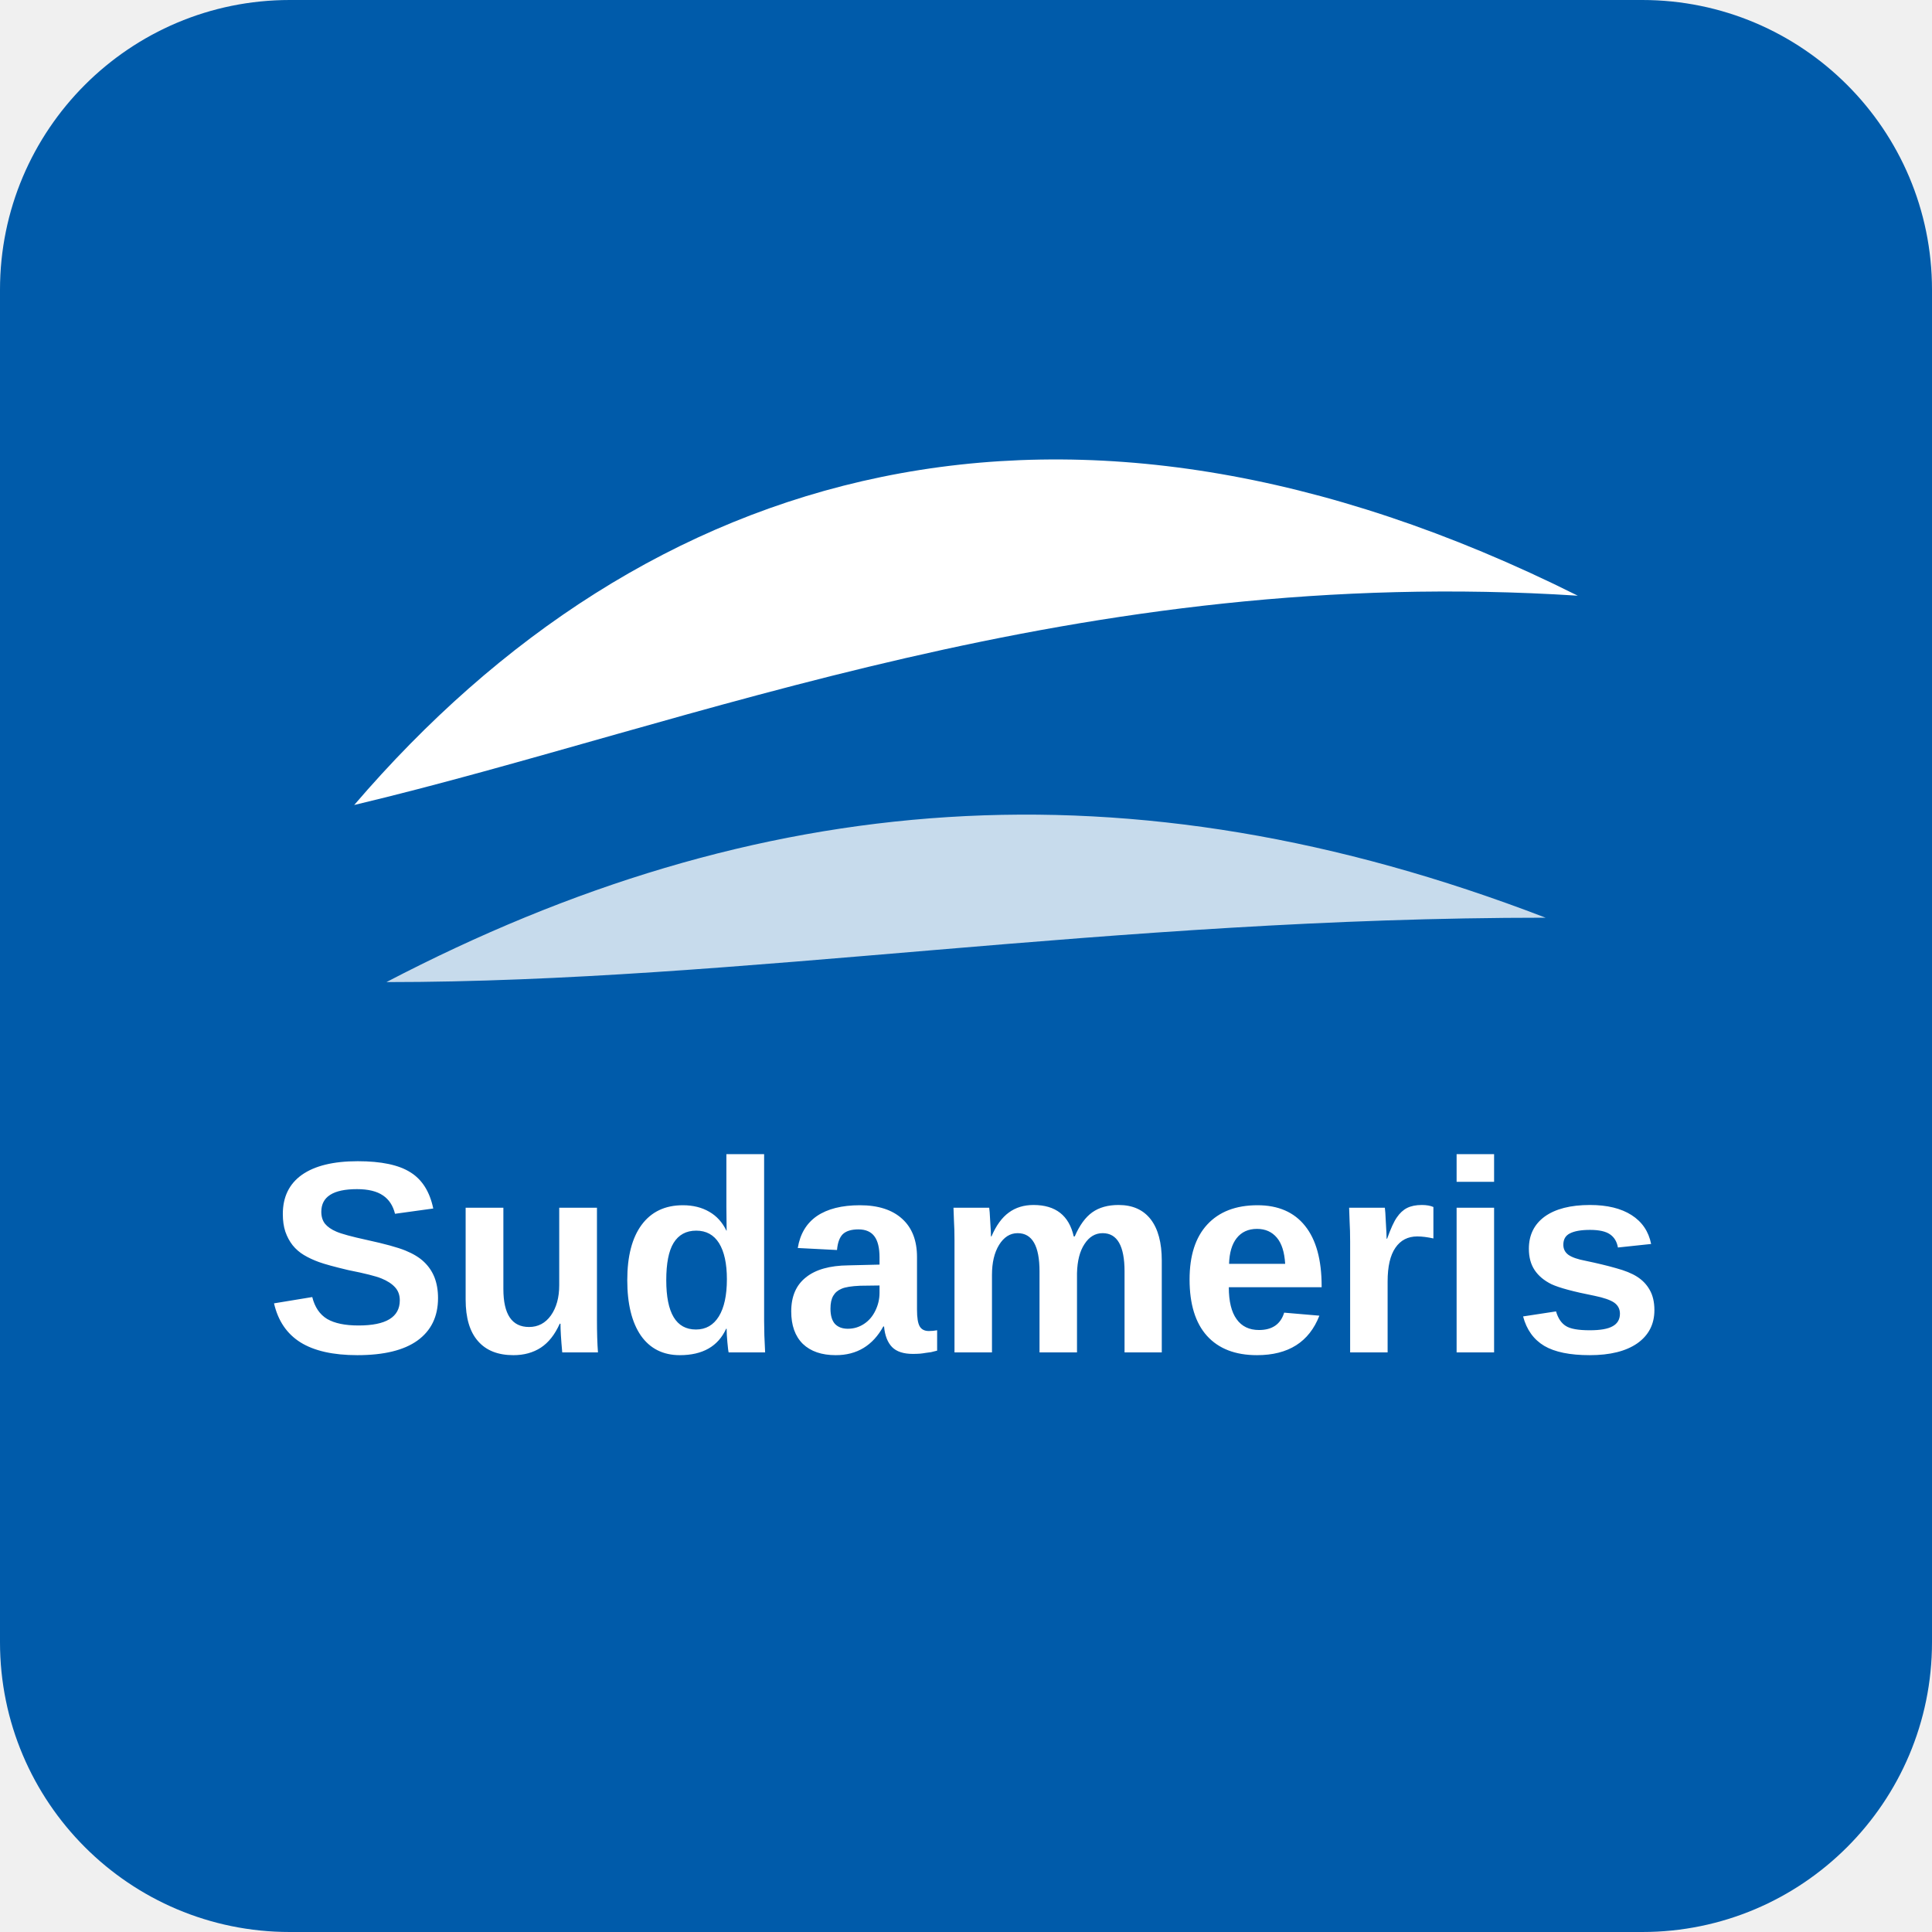
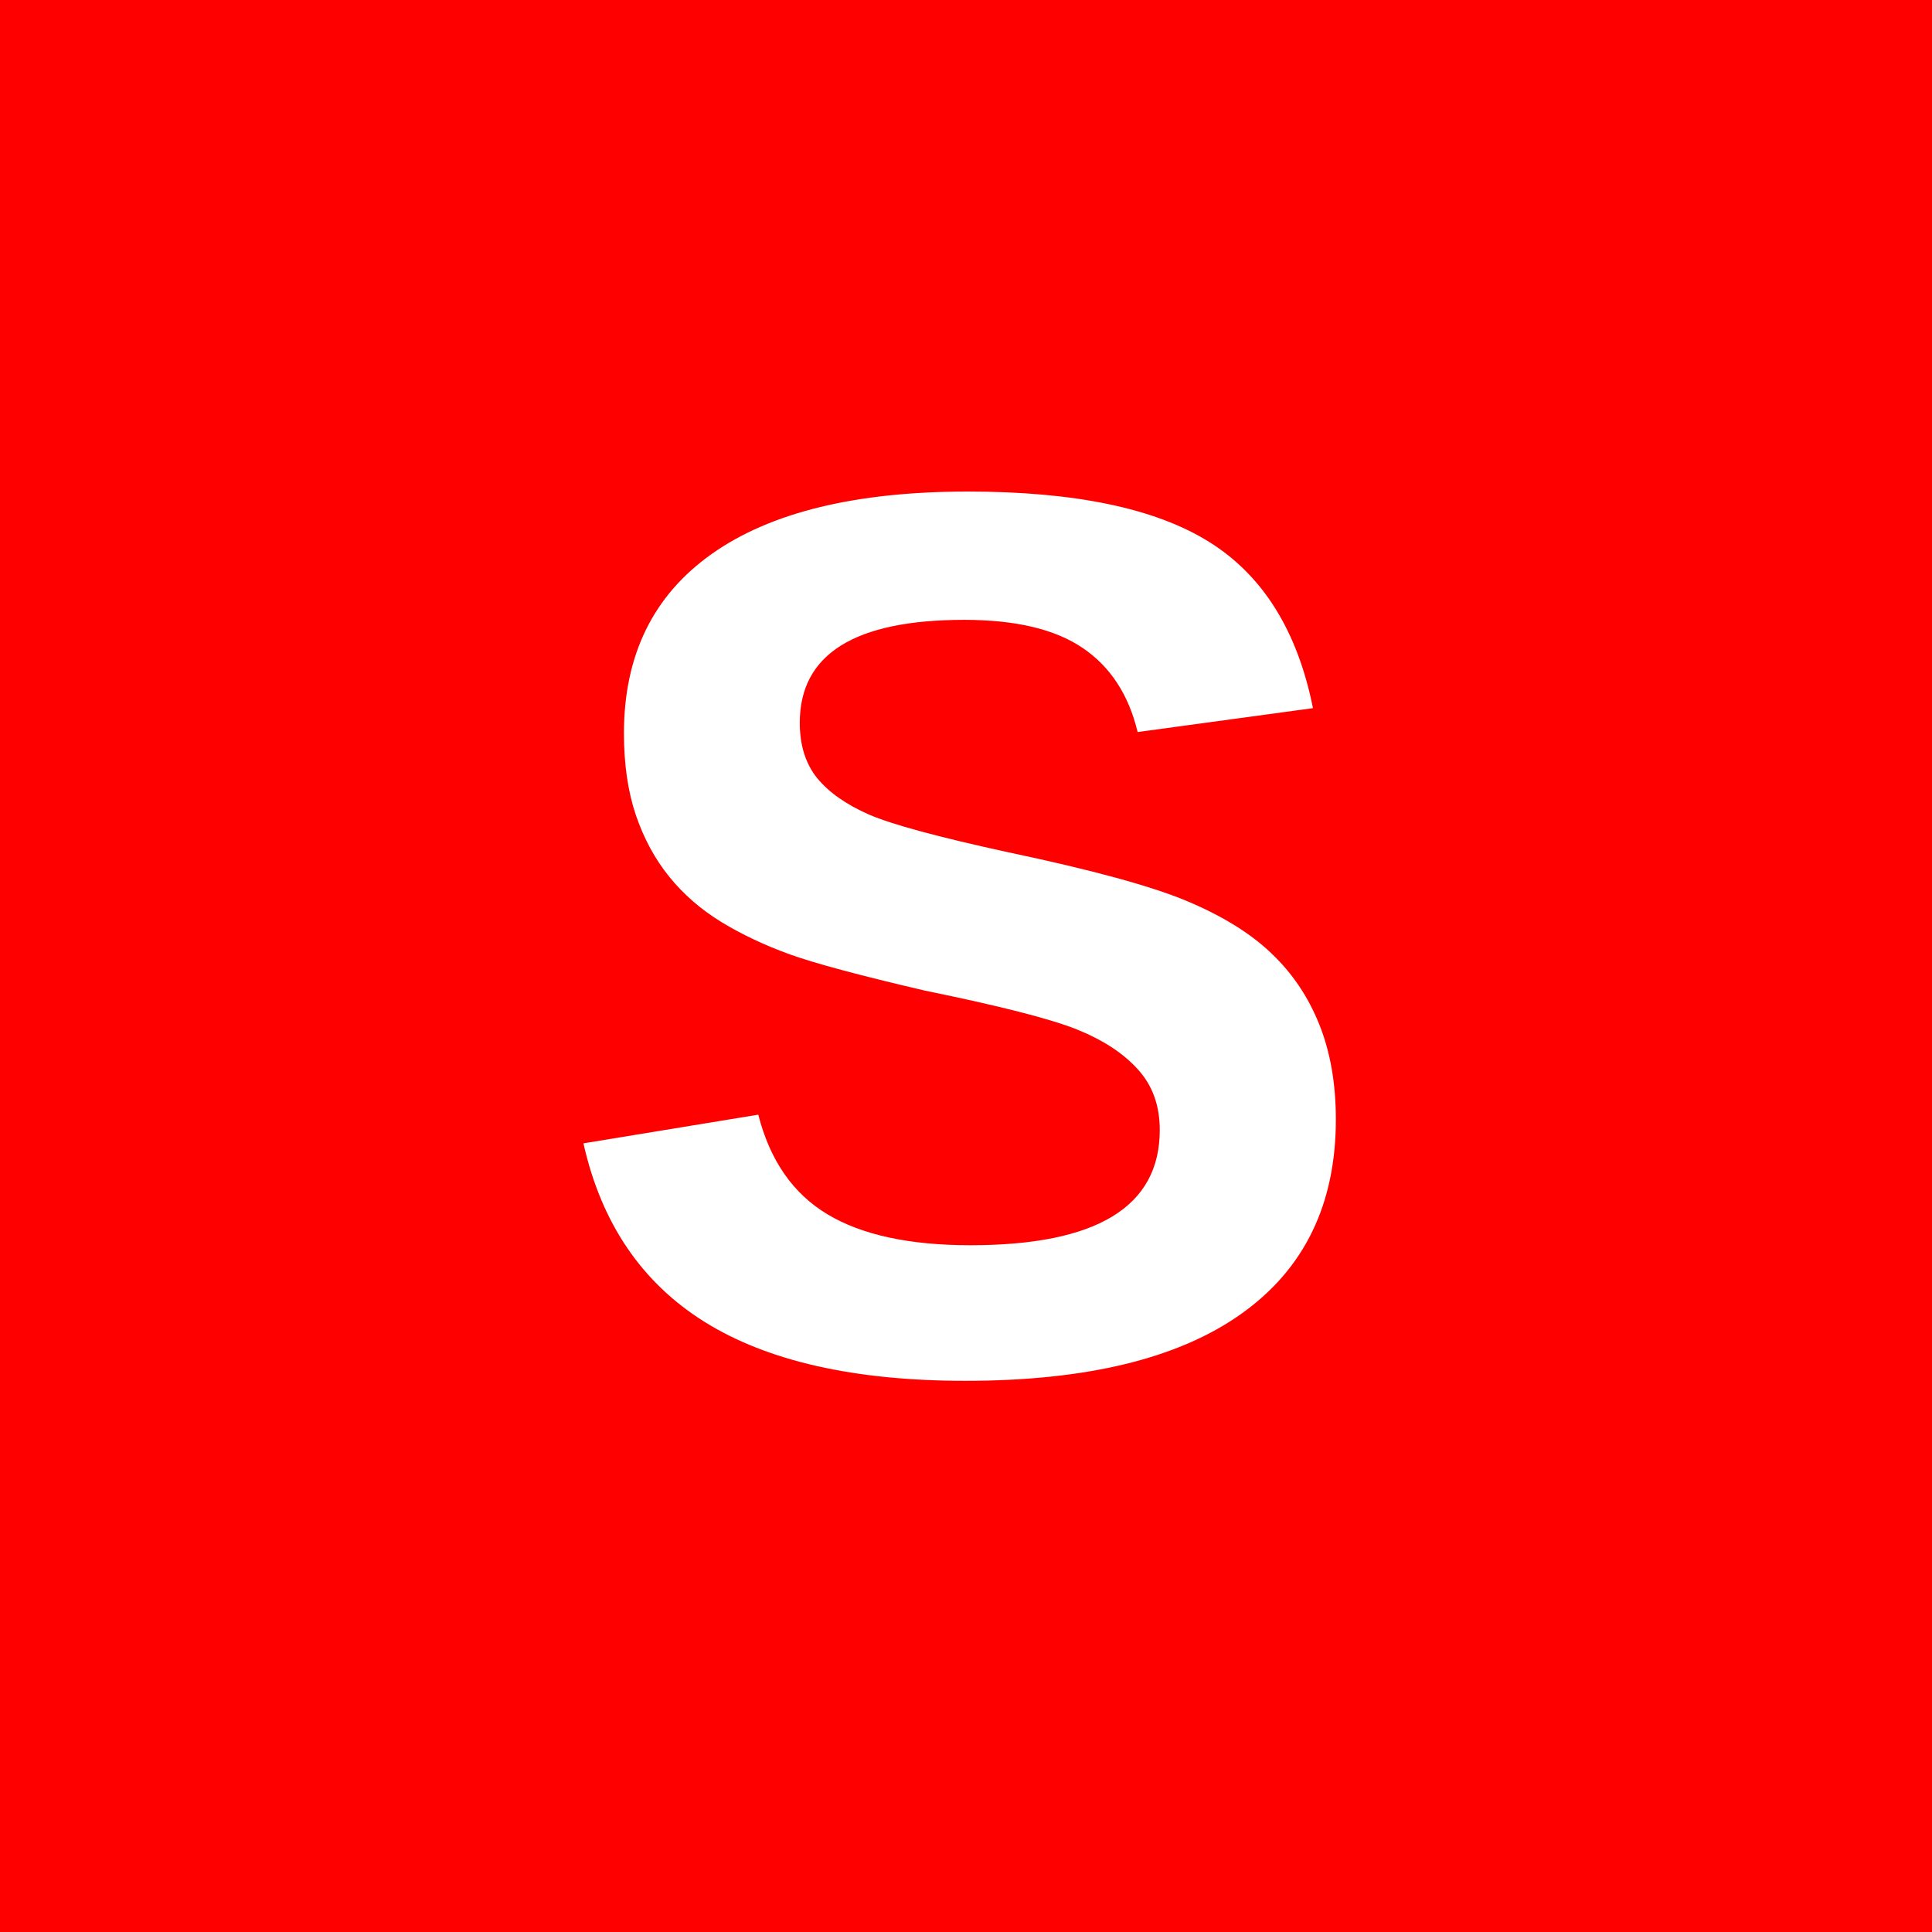
<svg xmlns="http://www.w3.org/2000/svg" viewBox="0 0 120 120" role="img" aria-label="Sudameris">
-   <rect width="120" height="120" rx="18" fill="#005baa" />
-   <path d="M22 50c18-21 44-29 76-13-31-2-55 8-76 13z" fill="#ffffff" />
-   <path d="M24 61c23-12 46-14 72-4-27 0-50 4-72 4z" fill="#ffffff" opacity=".78" />
-   <text x="60" y="84" text-anchor="middle" font-family="Arial, sans-serif" font-size="17" font-weight="900" fill="#ffffff">Sudameris</text>
+   <rect width="120" height="120" fill="#ff0000" />
+   <text x="60" y="85" text-anchor="middle" font-family="Arial, Helvetica, sans-serif" font-size="78" font-weight="700" fill="#ffffff">S</text>
</svg>
